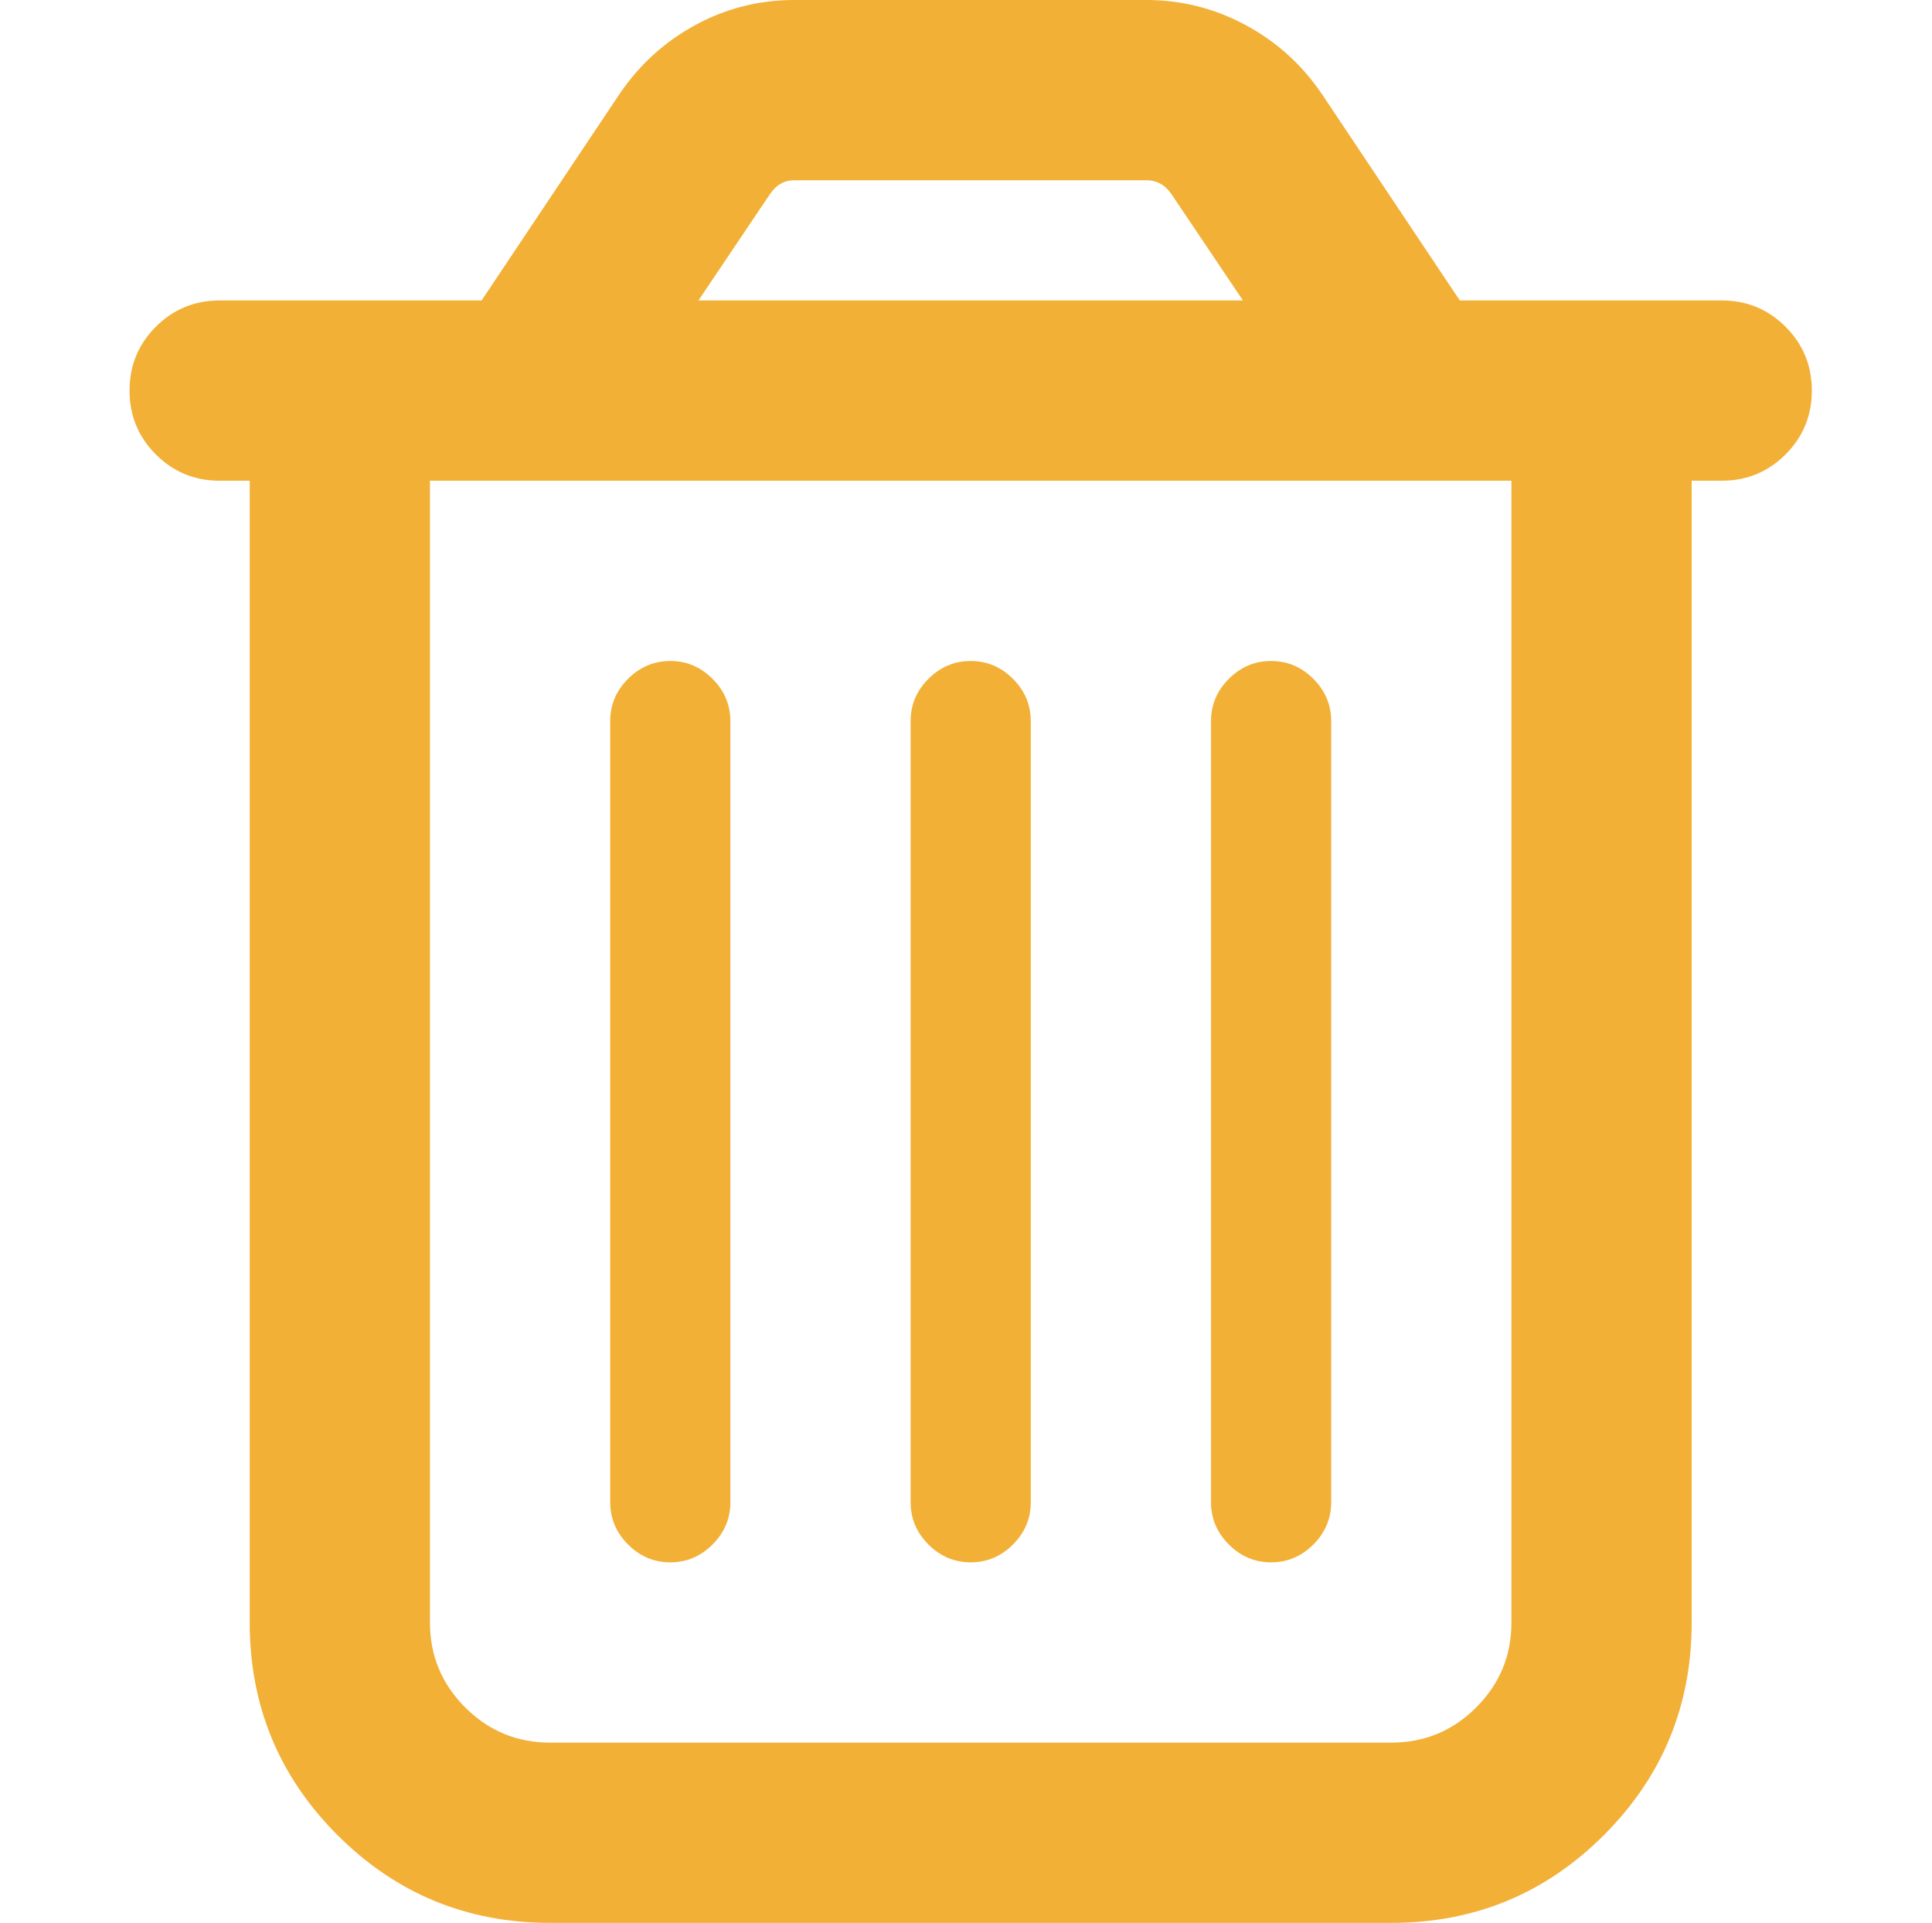
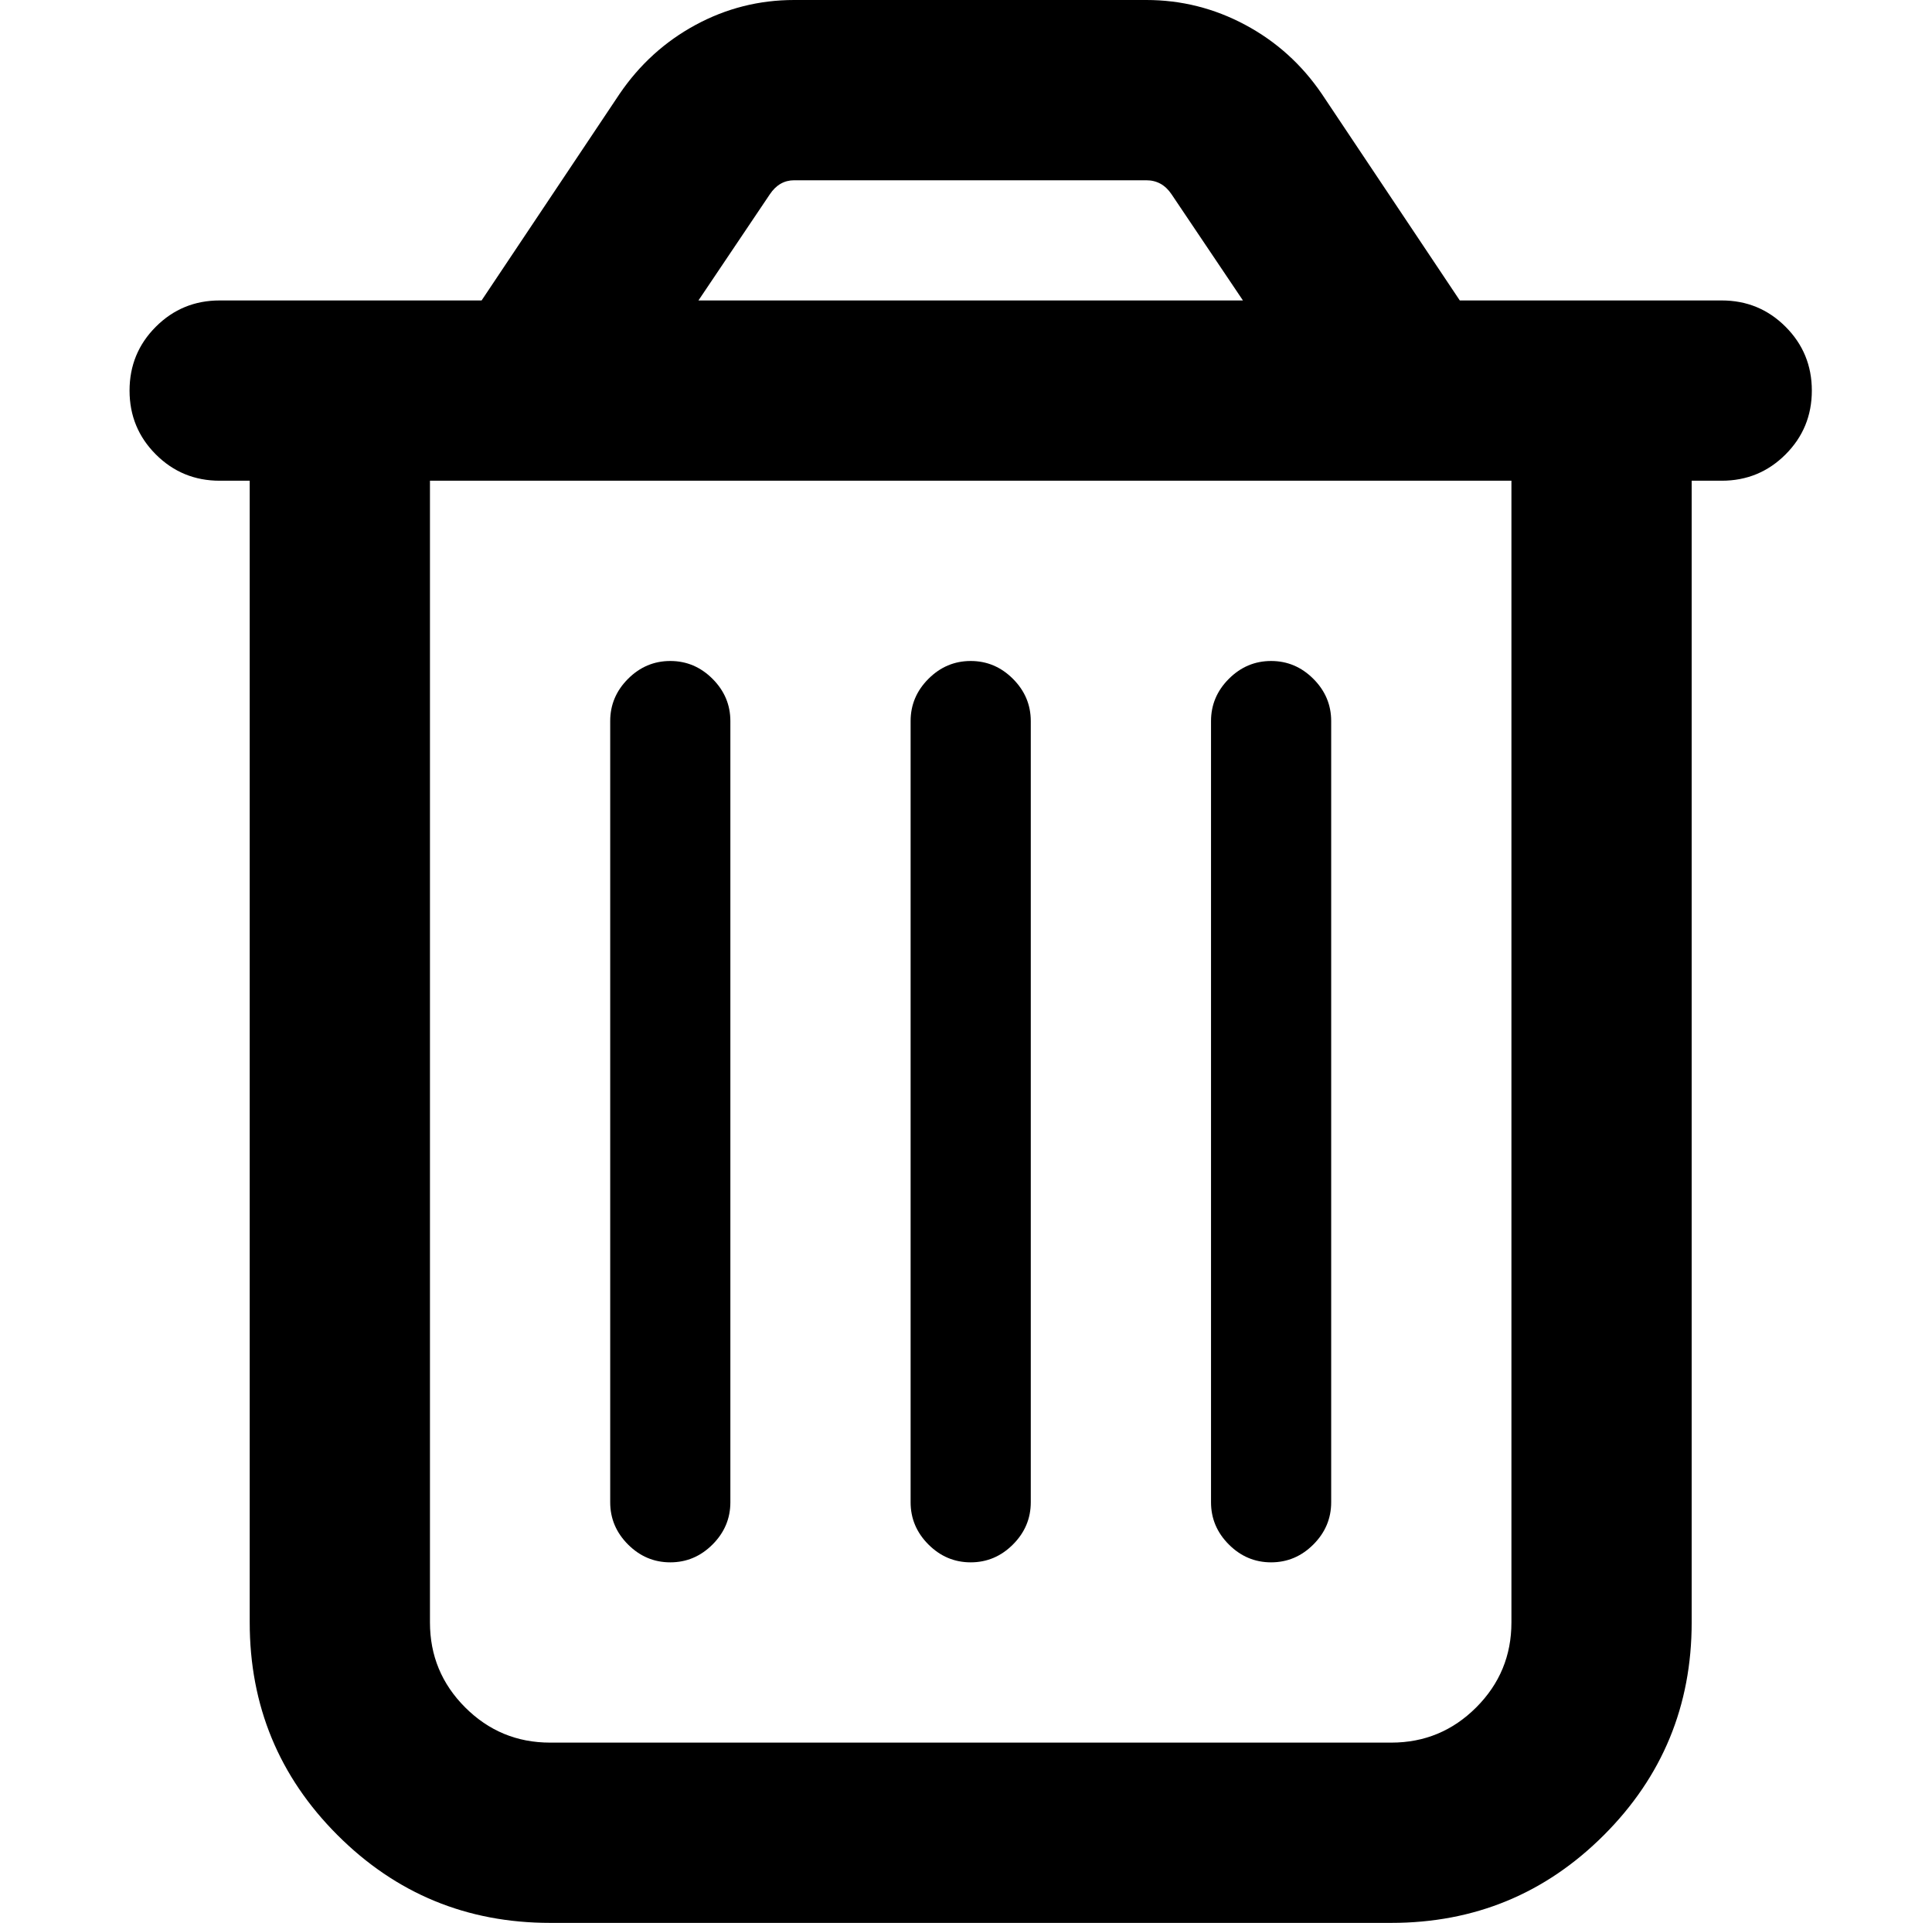
<svg xmlns="http://www.w3.org/2000/svg" version="1.1" viewBox="-10 0 2058 2048">
  <g transform="matrix(1 0 0 -1 0 1638)">
-     <path fill="#f2b036" d="M810 1431l-76 -113h580l-76 113q-10 15 -27 15h-375q-16 0 -26 -15zM1398 1538l147 -220h55h192h32q40 0 68 -28t28 -68t-28 -68t-68 -28h-32v-1216q0 -133 -93.5 -226.5t-226.5 -93.5h-896q-133 0 -226.5 93.5t-93.5 226.5v1216h-32q-40 0 -68 28t-28 68t28 68t68 28h32 h192h55l147 220q32 47 81 73.5t105 26.5h375q56 0 105.5 -26.5t81.5 -73.5zM448 1126v-1216q0 -53 37.5 -90.5t90.5 -37.5h896q53 0 90.5 37.5t37.5 90.5v1216h-1152zM768 870v-832q0 -26 -19 -45t-45 -19t-45 19t-19 45v832q0 26 19 45t45 19t45 -19t19 -45zM1088 870v-832 q0 -26 -19 -45t-45 -19t-45 19t-19 45v832q0 26 19 45t45 19t45 -19t19 -45zM1408 870v-832q0 -26 -19 -45t-45 -19t-45 19t-19 45v832q0 26 19 45t45 19t45 -19t19 -45z" />
+     <path fill="#000000" d="M810 1431l-76 -113h580l-76 113q-10 15 -27 15h-375q-16 0 -26 -15zM1398 1538l147 -220h55h192h32q40 0 68 -28t28 -68t-28 -68t-68 -28h-32v-1216q0 -133 -93.5 -226.5t-226.5 -93.5h-896q-133 0 -226.5 93.5t-93.5 226.5v1216h-32q-40 0 -68 28t-28 68t28 68t68 28h32 h192h55l147 220q32 47 81 73.5t105 26.5h375q56 0 105.5 -26.5t81.5 -73.5zM448 1126v-1216q0 -53 37.5 -90.5t90.5 -37.5h896q53 0 90.5 37.5t37.5 90.5v1216h-1152zM768 870v-832q0 -26 -19 -45t-45 -19t-45 19t-19 45v832q0 26 19 45t45 19t45 -19t19 -45zM1088 870v-832 q0 -26 -19 -45t-45 -19t-45 19t-19 45v832q0 26 19 45t45 19t45 -19t19 -45zM1408 870v-832q0 -26 -19 -45t-45 -19t-45 19t-19 45v832q0 26 19 45t45 19t45 -19t19 -45z" />
  </g>
</svg>
